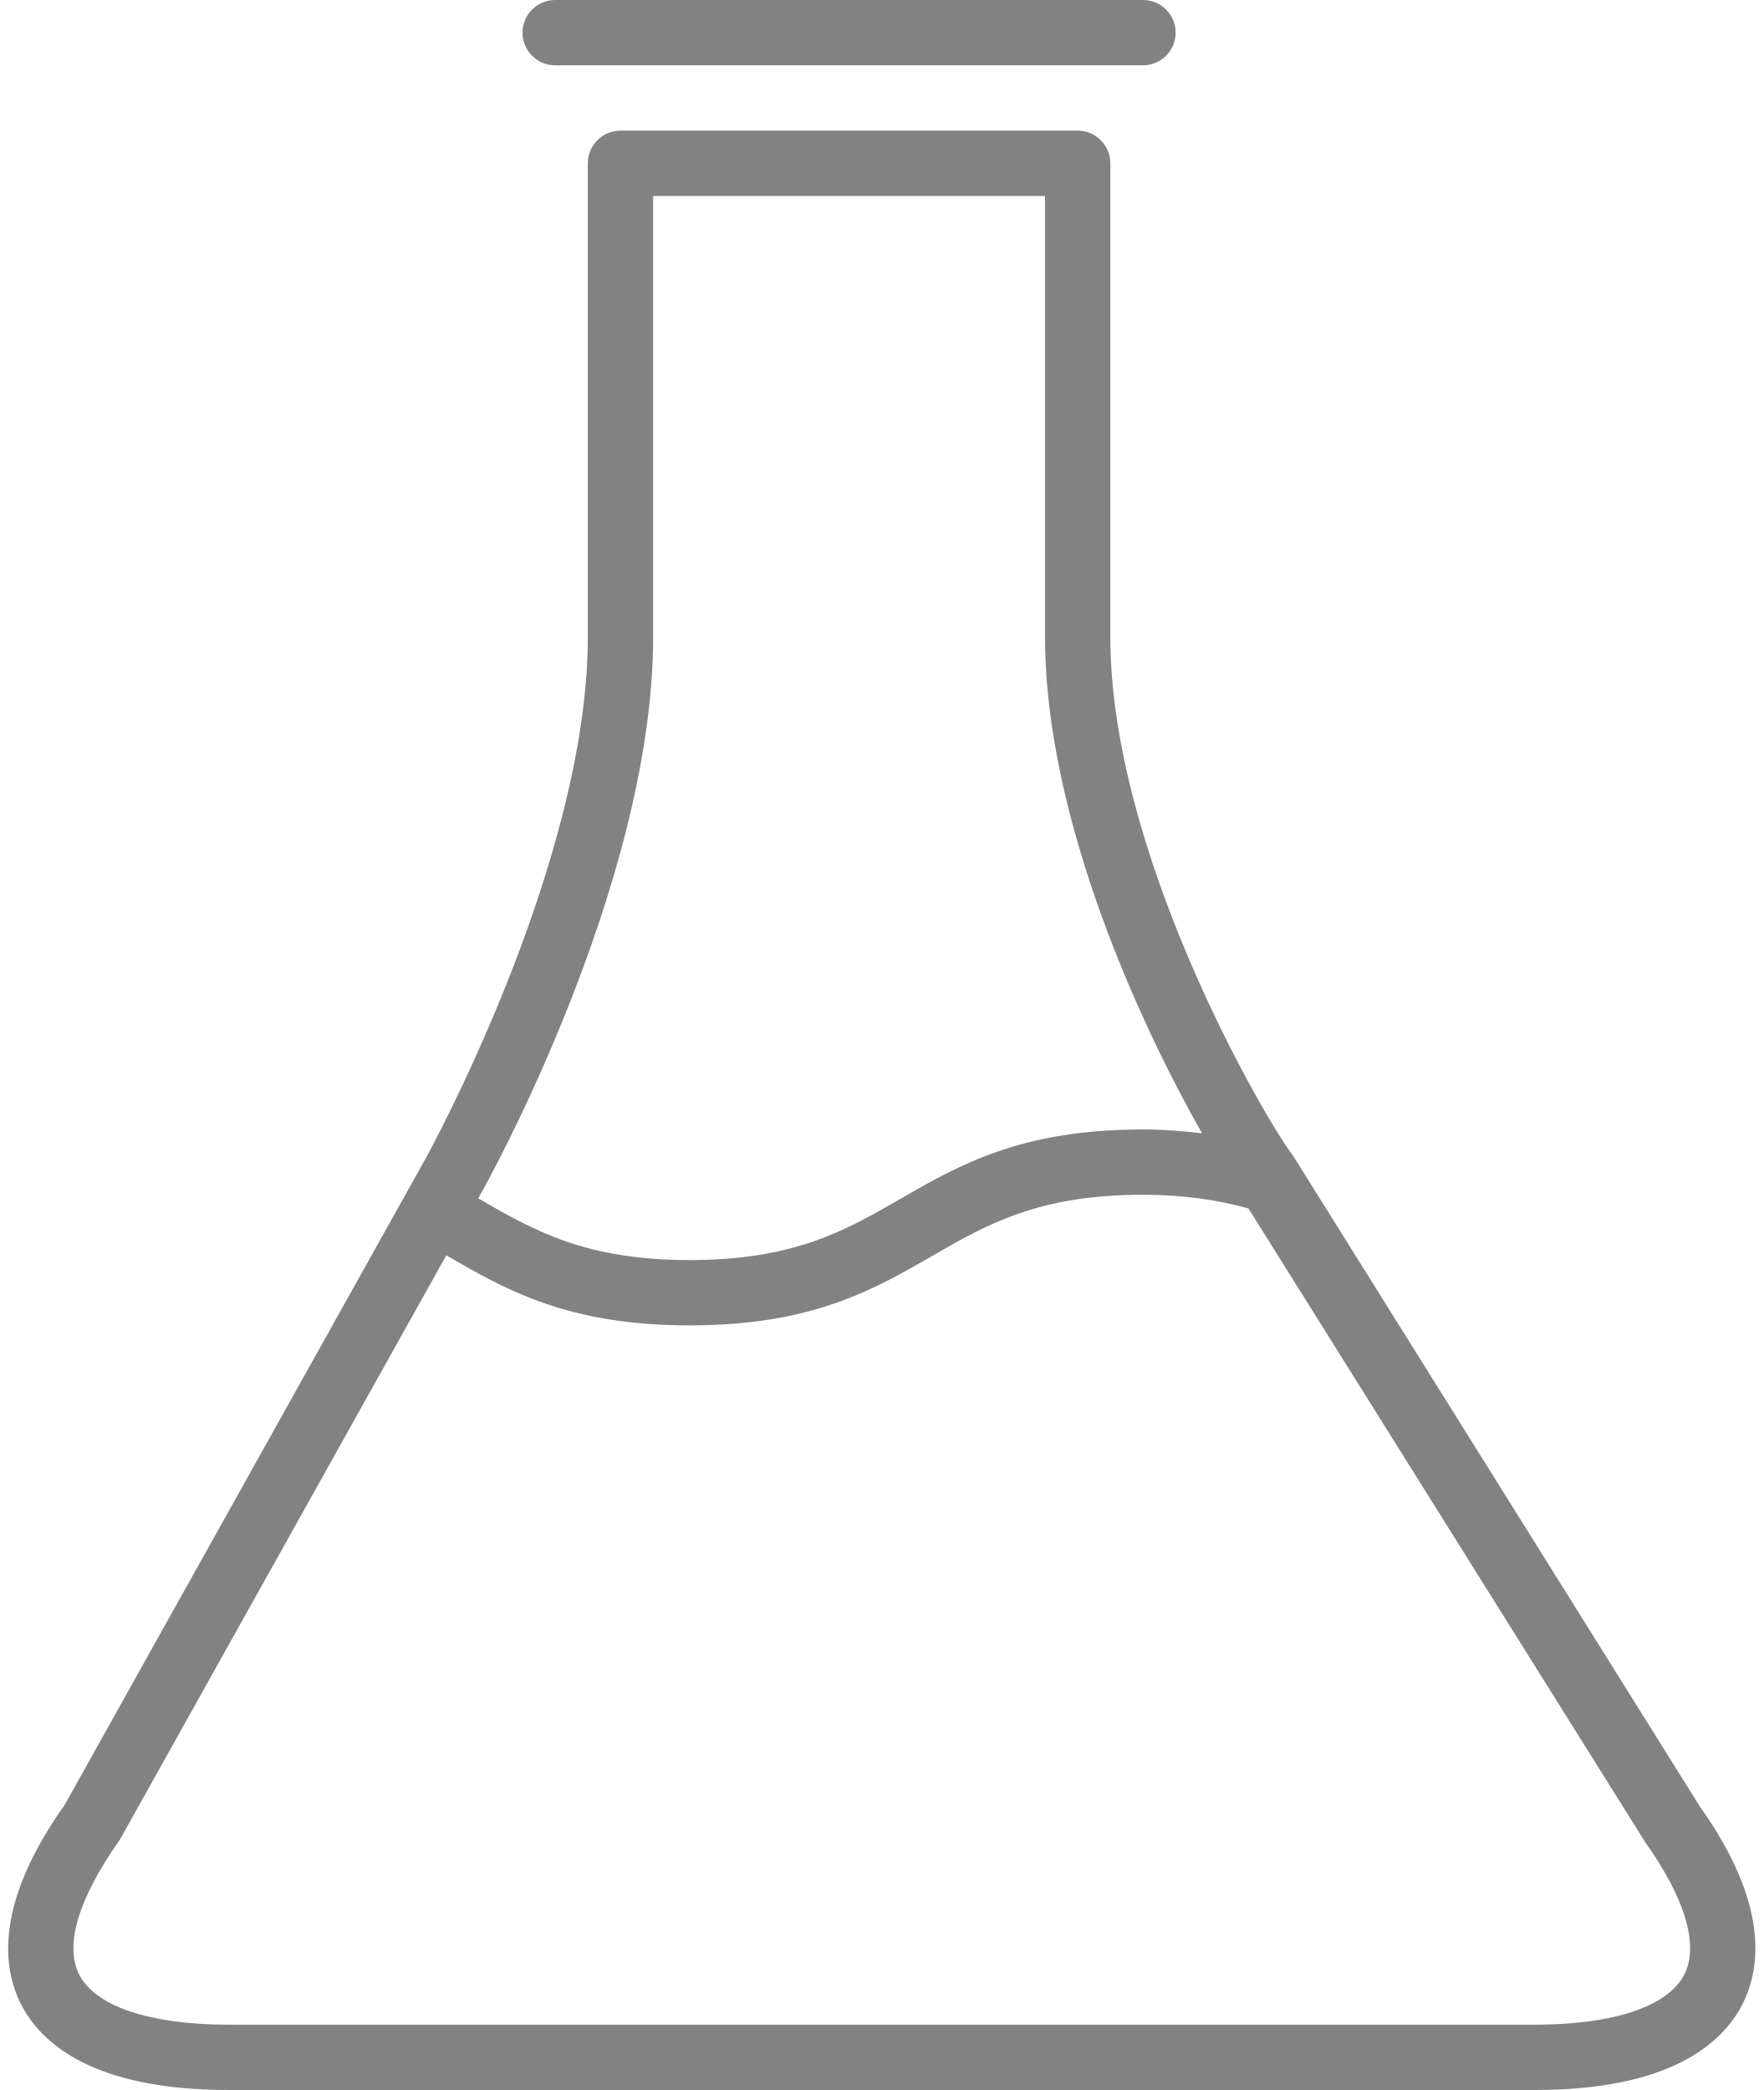
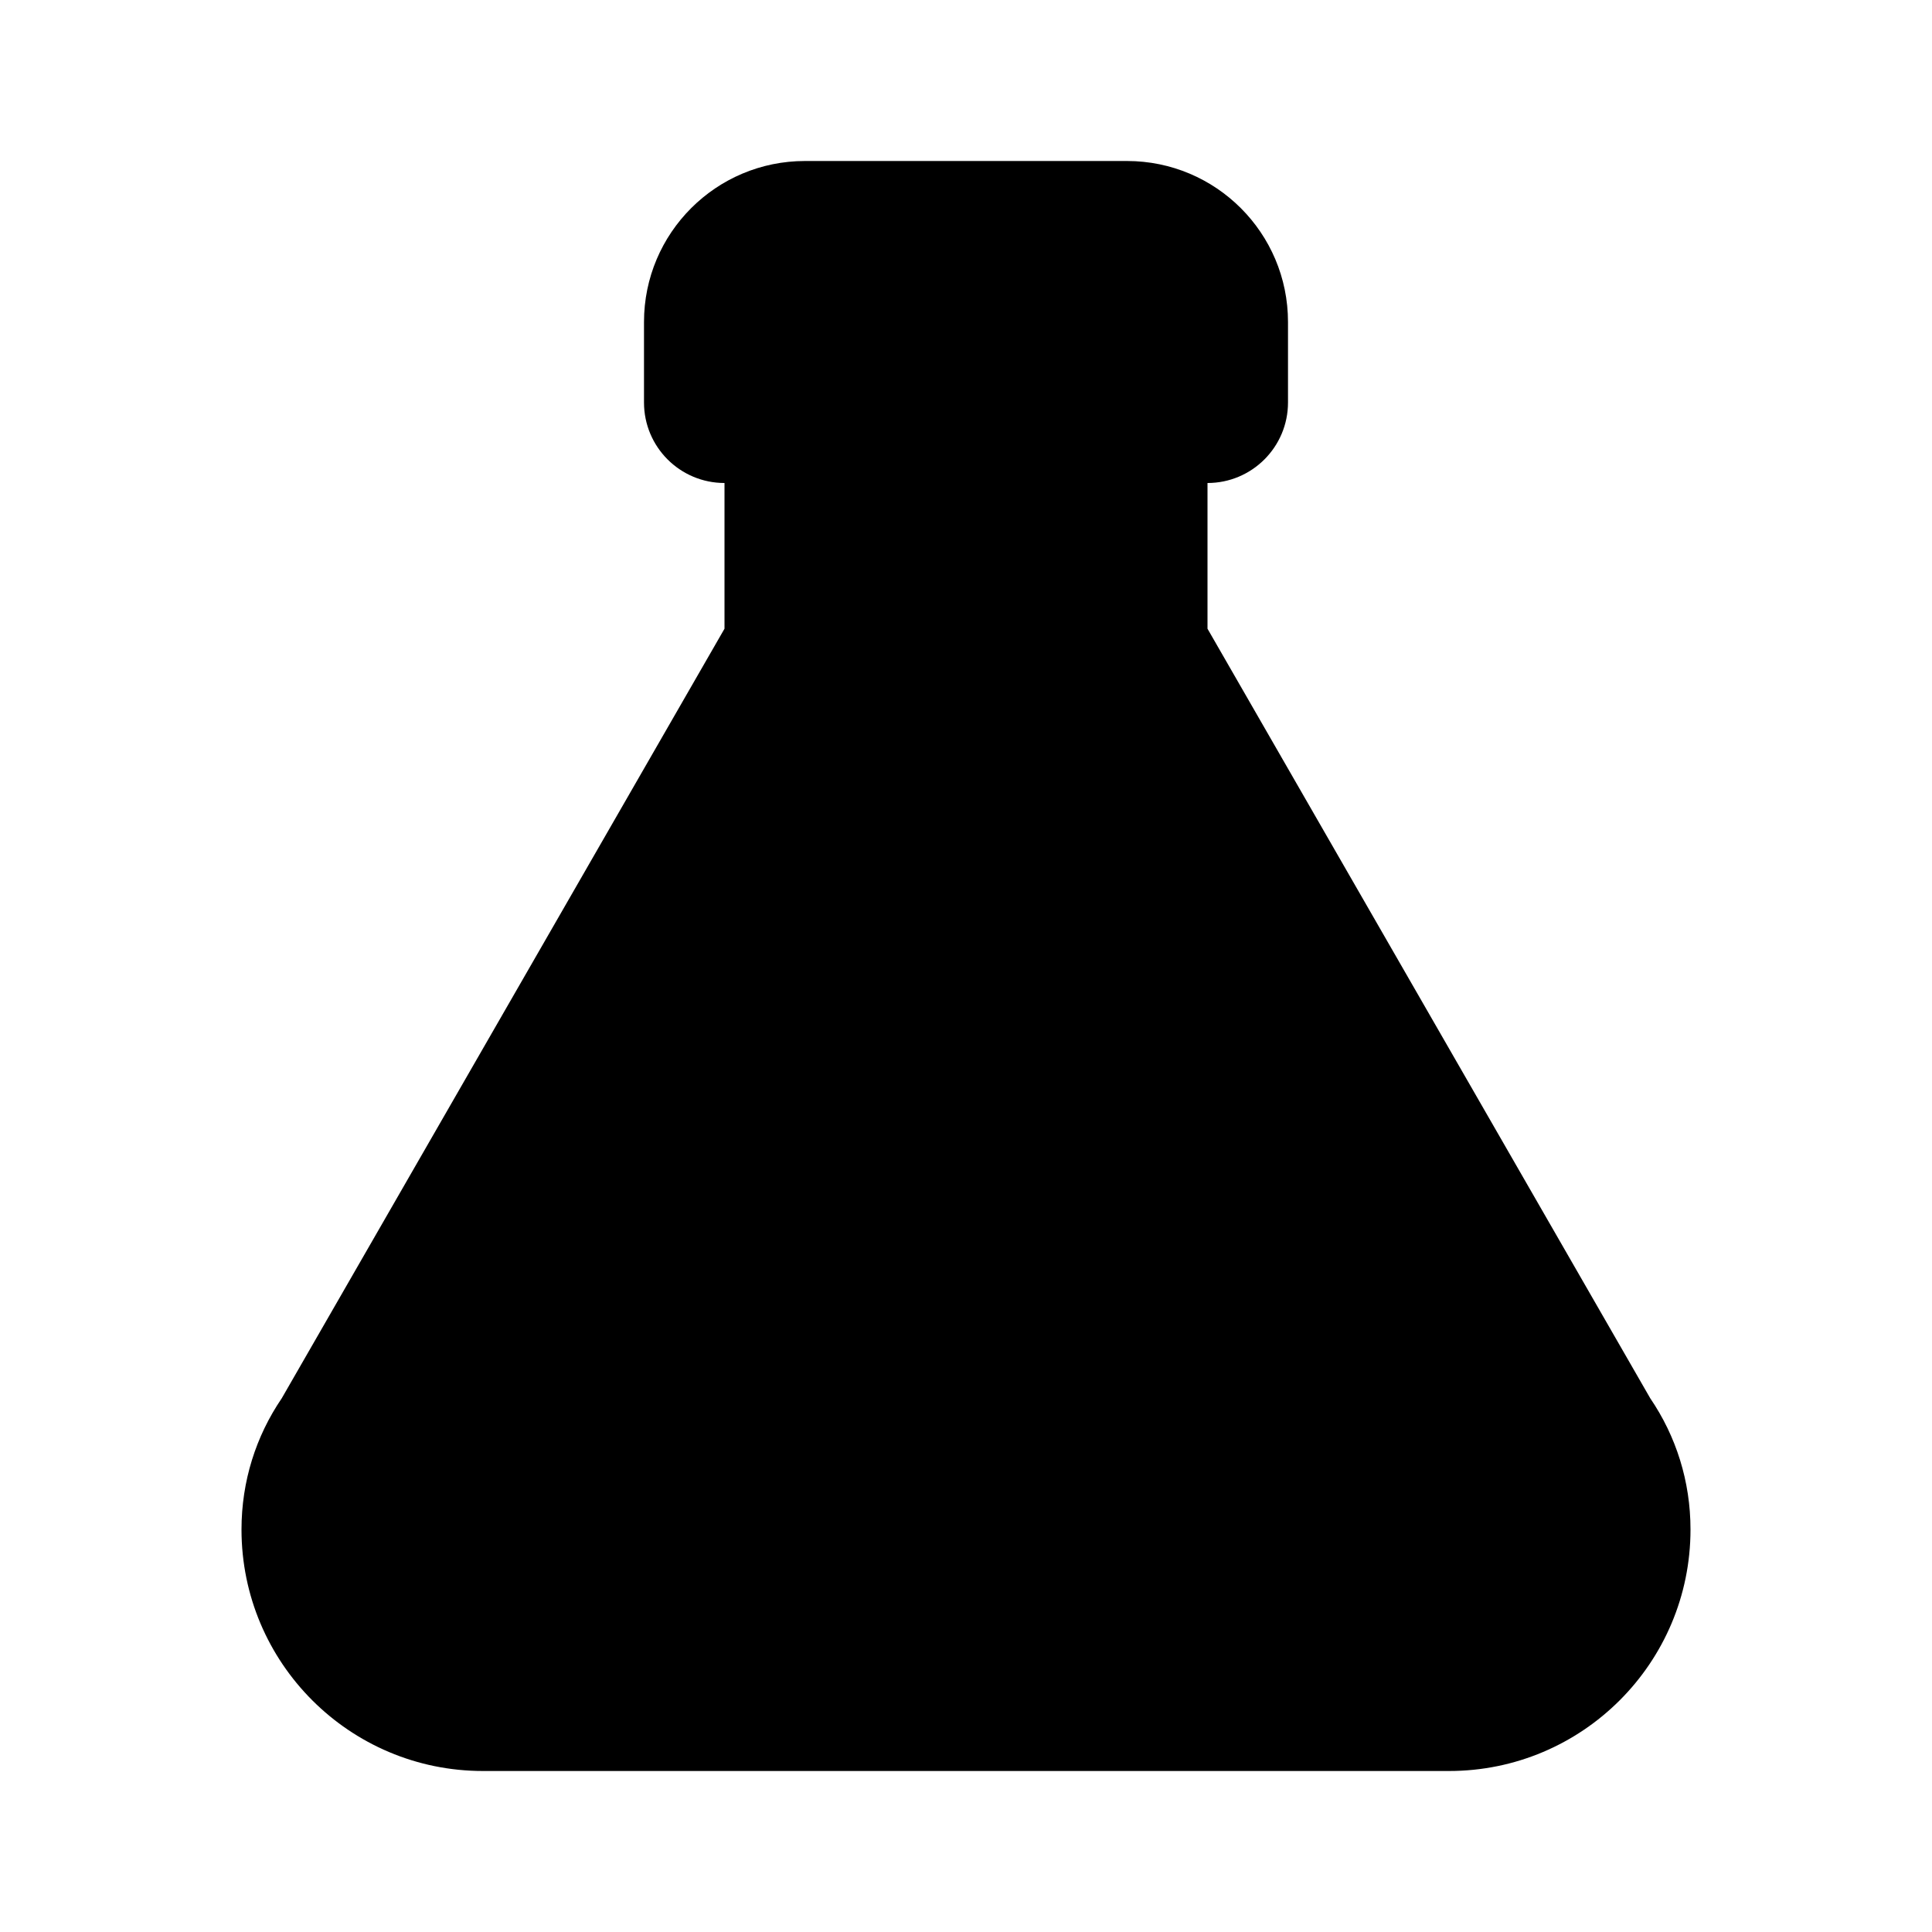
- <svg xmlns="http://www.w3.org/2000/svg" version="1.1" id="Layer_1" x="0px" y="0px" width="27px" height="32px" viewBox="0 0 27 32" enable-background="new 0 0 27 32" xml:space="preserve">
-   <g>
-     <path fill="#828282" d="M17.5,1C17.776,1,18,0.776,18,0.5S17.776,0,17.5,0h-9C8.224,0,8,0.224,8,0.5S8.224,1,8.5,1H17.5z" />
-     <path fill="#828282" d="M0.99,27.635c-1.074,1.511-0.954,2.498-0.664,3.06C0.633,31.29,1.433,32,3.5,32h20   c2.067,0,2.867-0.71,3.174-1.306c0.29-0.562,0.41-1.549-0.648-3.034l-6.219-9.95l-0.088-0.124C19.272,16.948,17,13.022,17,9.75V2.5   C17,2.224,16.776,2,16.5,2h-7C9.224,2,9,2.224,9,2.5v7.25c0,3.491-2.465,7.957-2.493,8.005L0.99,27.635z M25.786,30.235   C25.535,30.722,24.702,31,23.5,31h-20c-1.202,0-2.035-0.278-2.286-0.765c-0.229-0.444-0.02-1.162,0.62-2.066l4.999-8.948   l0.007,0.004c0.91,0.525,1.851,1.068,3.719,1.068s2.81-0.542,3.719-1.066c0.833-0.48,1.619-0.934,3.22-0.934   c0.607,0,1.133,0.075,1.617,0.21l6.08,9.712C25.806,29.073,26.015,29.791,25.786,30.235z M10,9.75V3h6v6.75   c0,2.84,1.516,6.042,2.404,7.602c-0.29-0.033-0.585-0.059-0.905-0.059c-1.869,0-2.81,0.542-3.719,1.066   c-0.833,0.48-1.619,0.934-3.22,0.934c-1.601,0-2.387-0.454-3.219-0.934l-0.019-0.011l0.046-0.082C7.393,18.226,10,13.58,10,9.75z" />
-   </g>
+ <svg style="width:24px;height:24px" viewBox="0 0 24 24">
+   <path fill="currentColor" d="M6,22A3,3 0 0,1 3,19C3,18.4 3.18,17.84 3.5,17.37L9,7.81V6A1,1 0 0,1 8,5V4A2,2 0 0,1 10,2H14A2,2 0 0,1 16,4V5A1,1 0 0,1 15,6V7.81L20.5,17.37C20.82,17.84 21,18.4 21,19A3,3 0 0,1 18,22H6Z" />
</svg>
